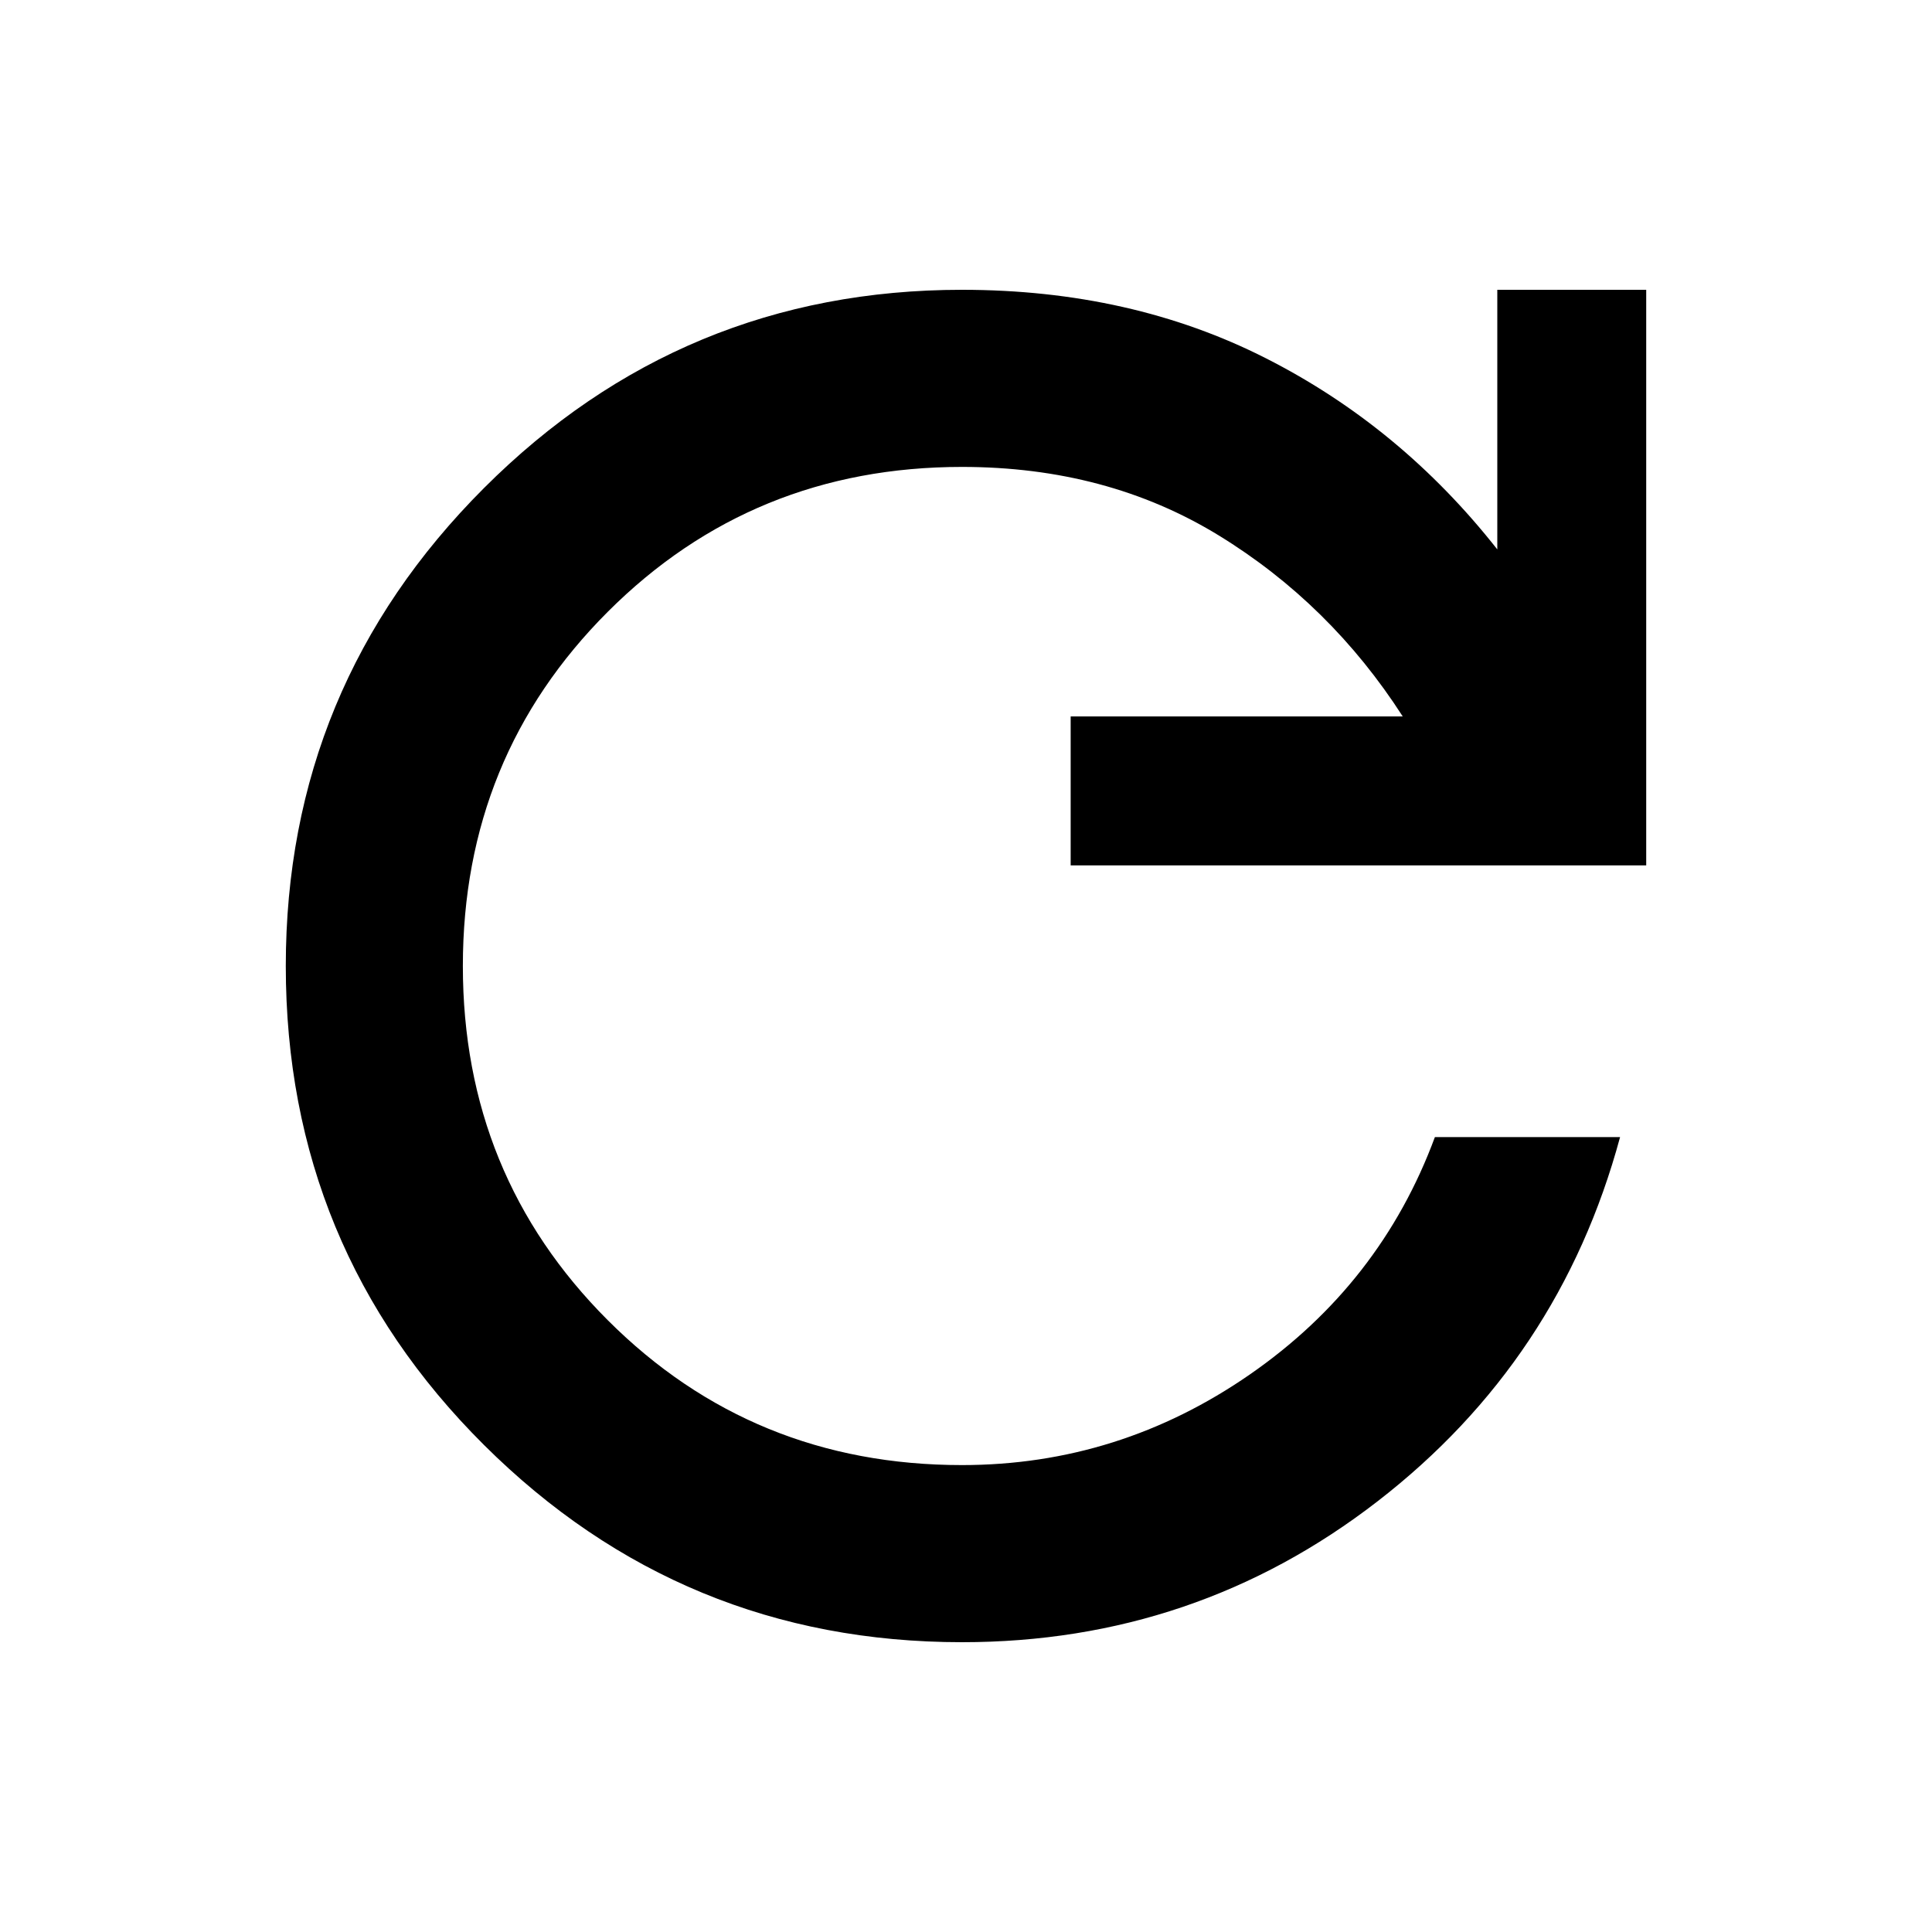
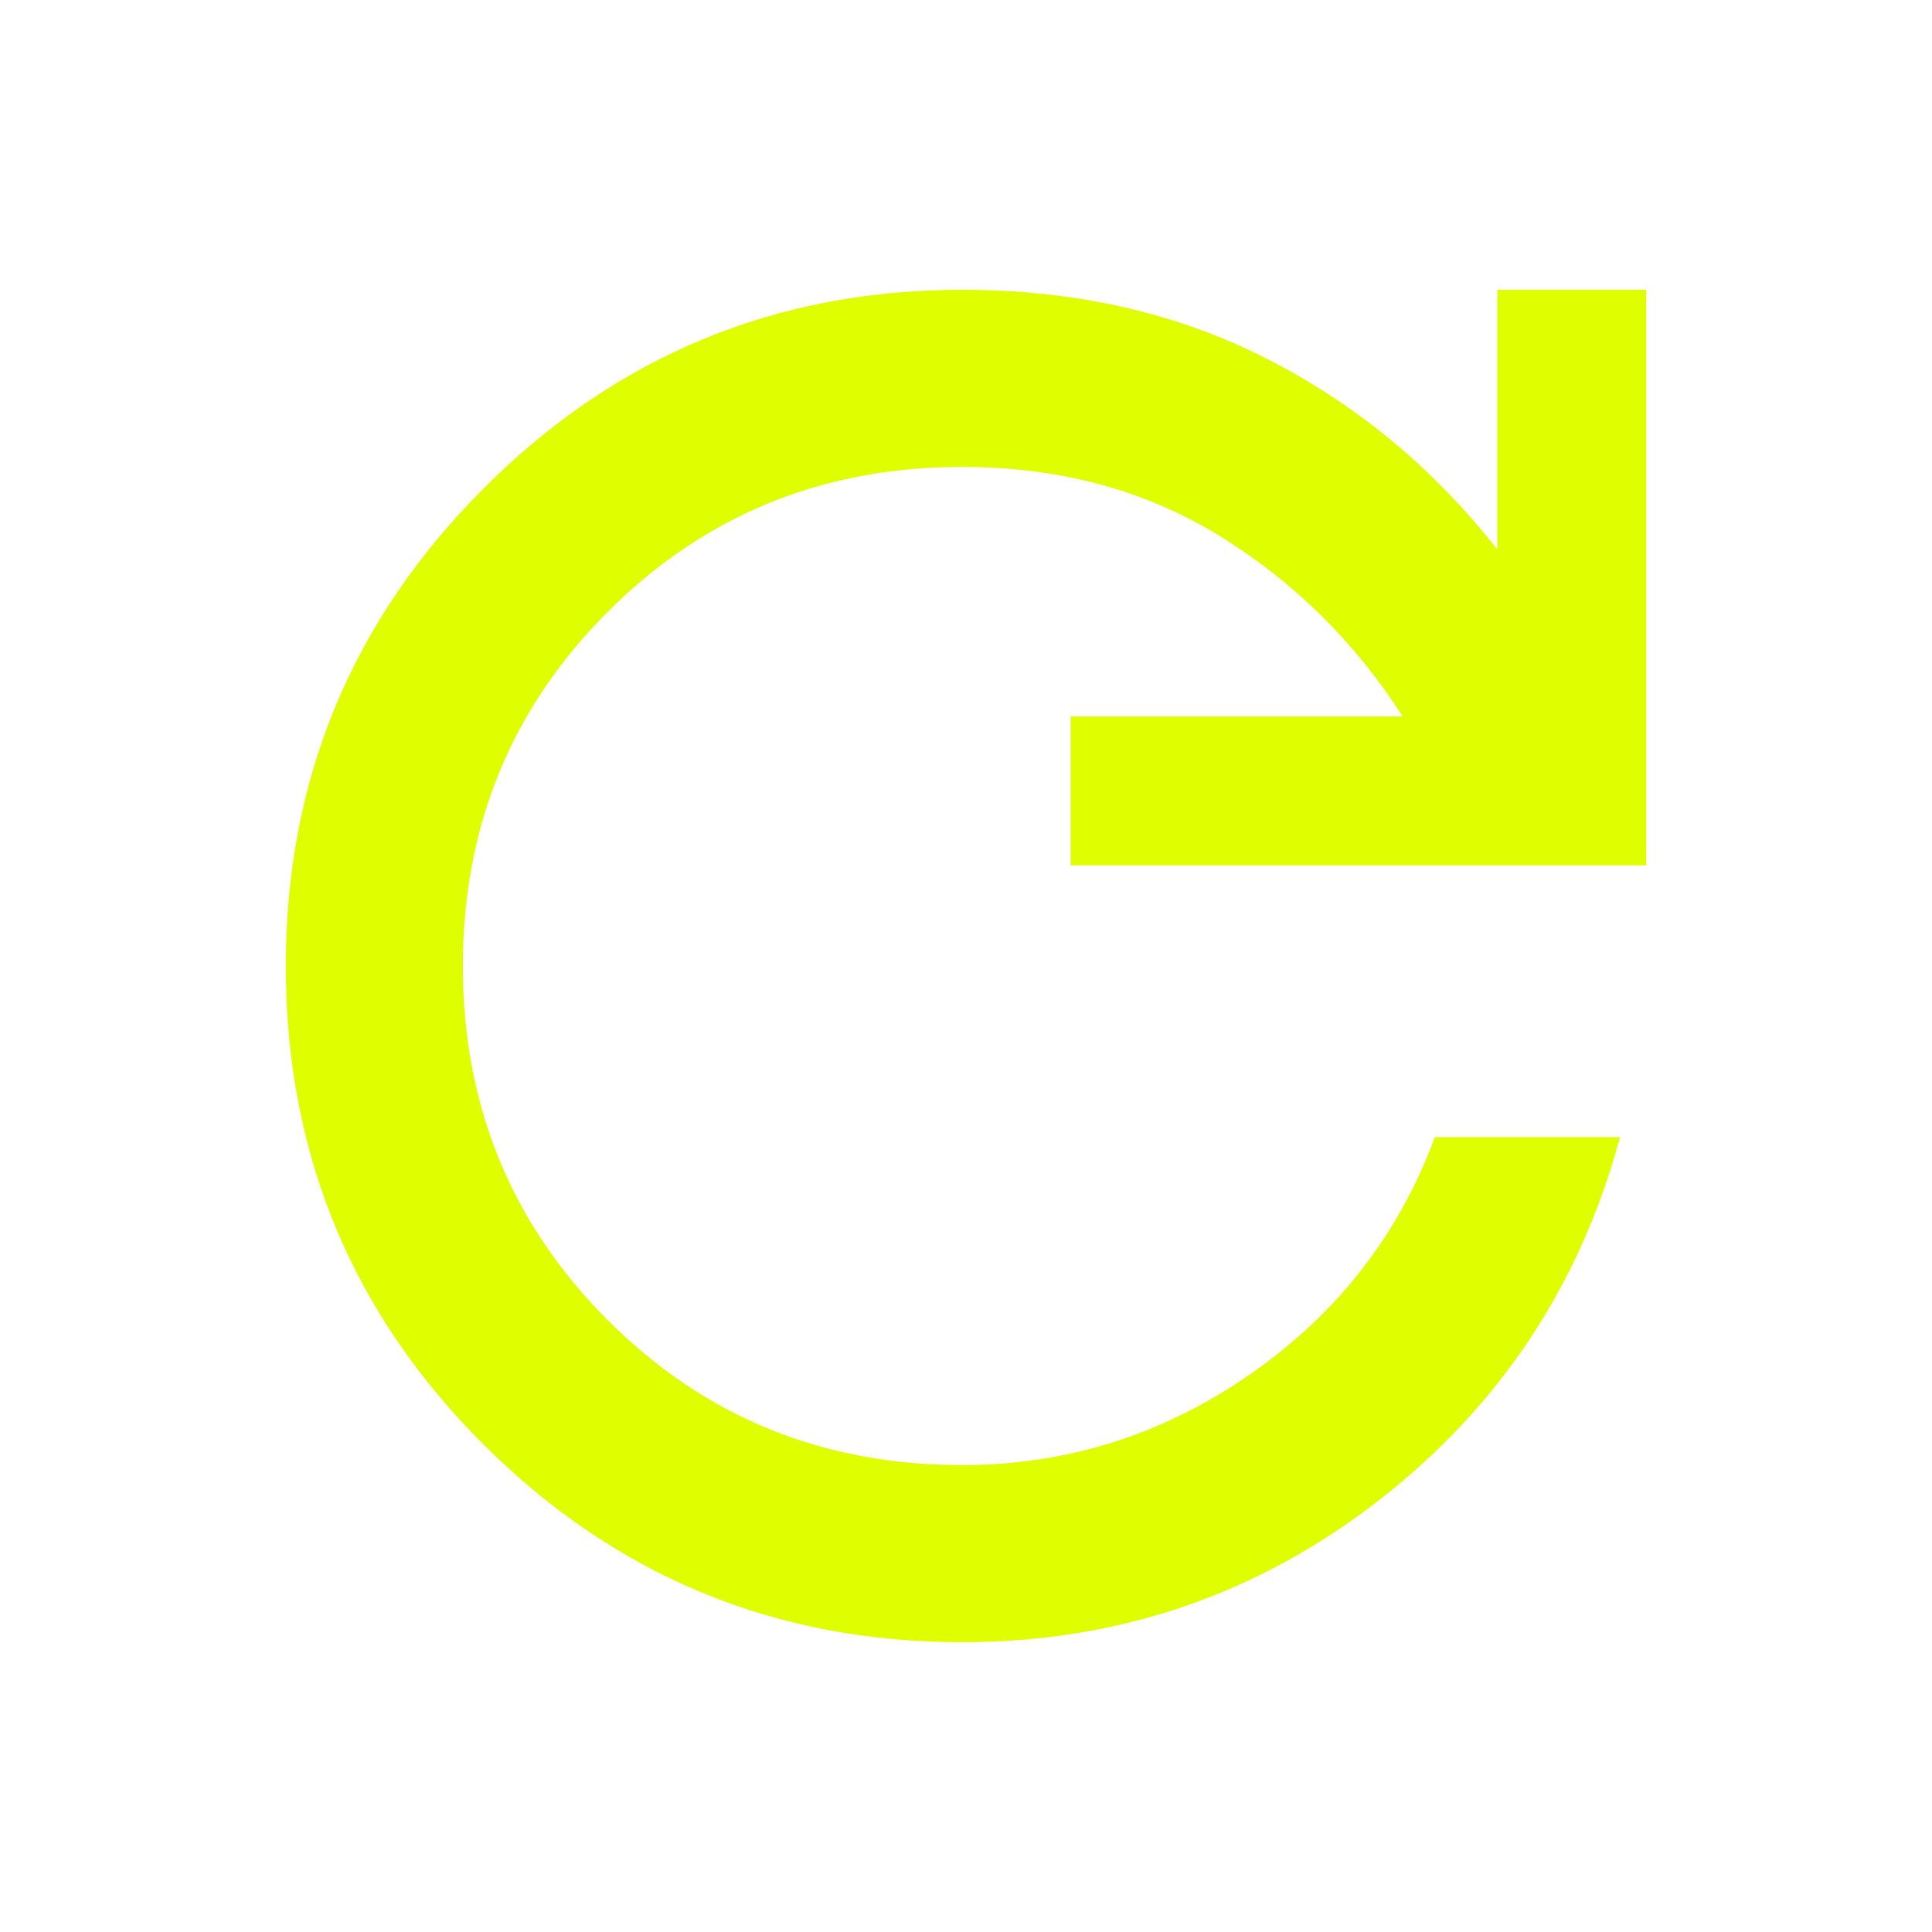
<svg xmlns="http://www.w3.org/2000/svg" height="40" width="40">
-   <path d="M19.917 34Q14.125 34 10.021 29.917Q5.917 25.833 5.917 20Q5.917 14.208 10.021 10.104Q14.125 6 19.917 6Q23.417 6 26.208 7.417Q29 8.833 31 11.375V6H34.083V17.917H22.167V14.833H29.042Q27.542 12.5 25.229 11.083Q22.917 9.667 19.917 9.667Q15.583 9.667 12.583 12.667Q9.583 15.667 9.583 20Q9.583 24.333 12.583 27.333Q15.583 30.333 19.917 30.333Q23.167 30.333 25.875 28.458Q28.583 26.583 29.708 23.542H33.542Q32.292 28.167 28.521 31.083Q24.75 34 19.917 34Z" />
+   <path fill="#DFFF00" d="M19.917 34Q14.125 34 10.021 29.917Q5.917 25.833 5.917 20Q5.917 14.208 10.021 10.104Q14.125 6 19.917 6Q23.417 6 26.208 7.417Q29 8.833 31 11.375V6H34.083V17.917H22.167V14.833H29.042Q27.542 12.5 25.229 11.083Q22.917 9.667 19.917 9.667Q15.583 9.667 12.583 12.667Q9.583 15.667 9.583 20Q9.583 24.333 12.583 27.333Q15.583 30.333 19.917 30.333Q23.167 30.333 25.875 28.458Q28.583 26.583 29.708 23.542H33.542Q32.292 28.167 28.521 31.083Q24.75 34 19.917 34Z" />
</svg>
